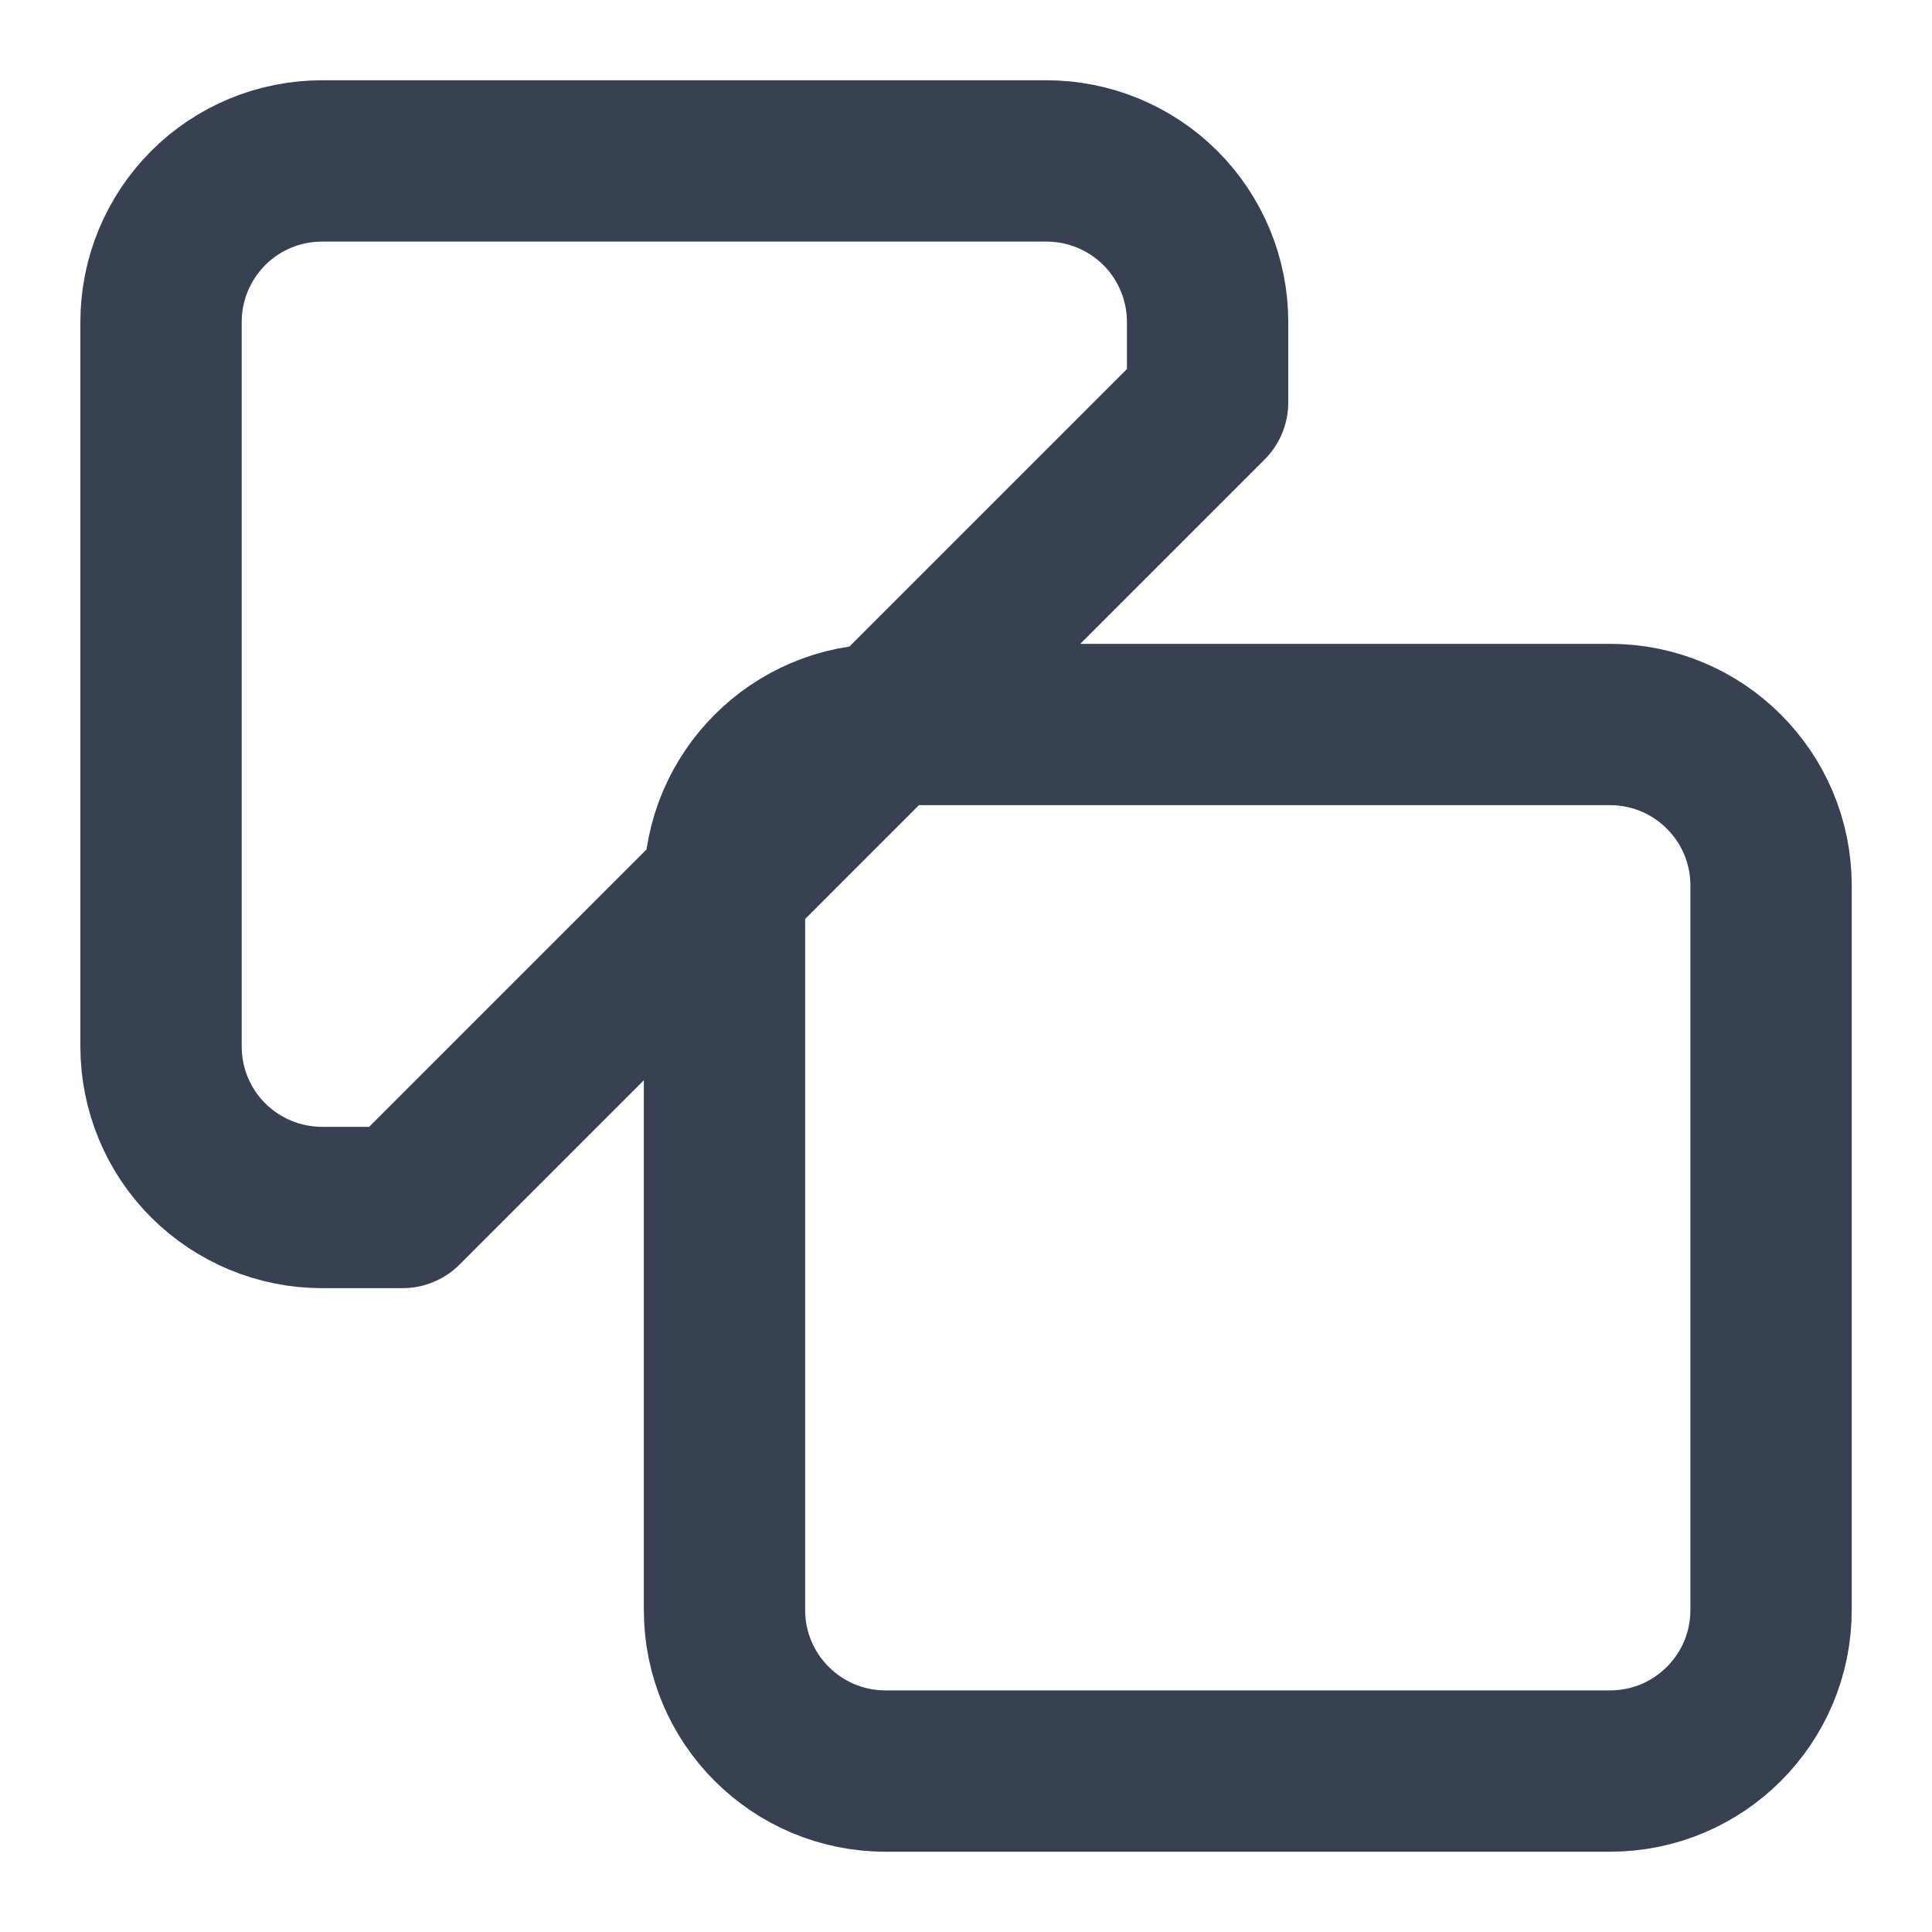
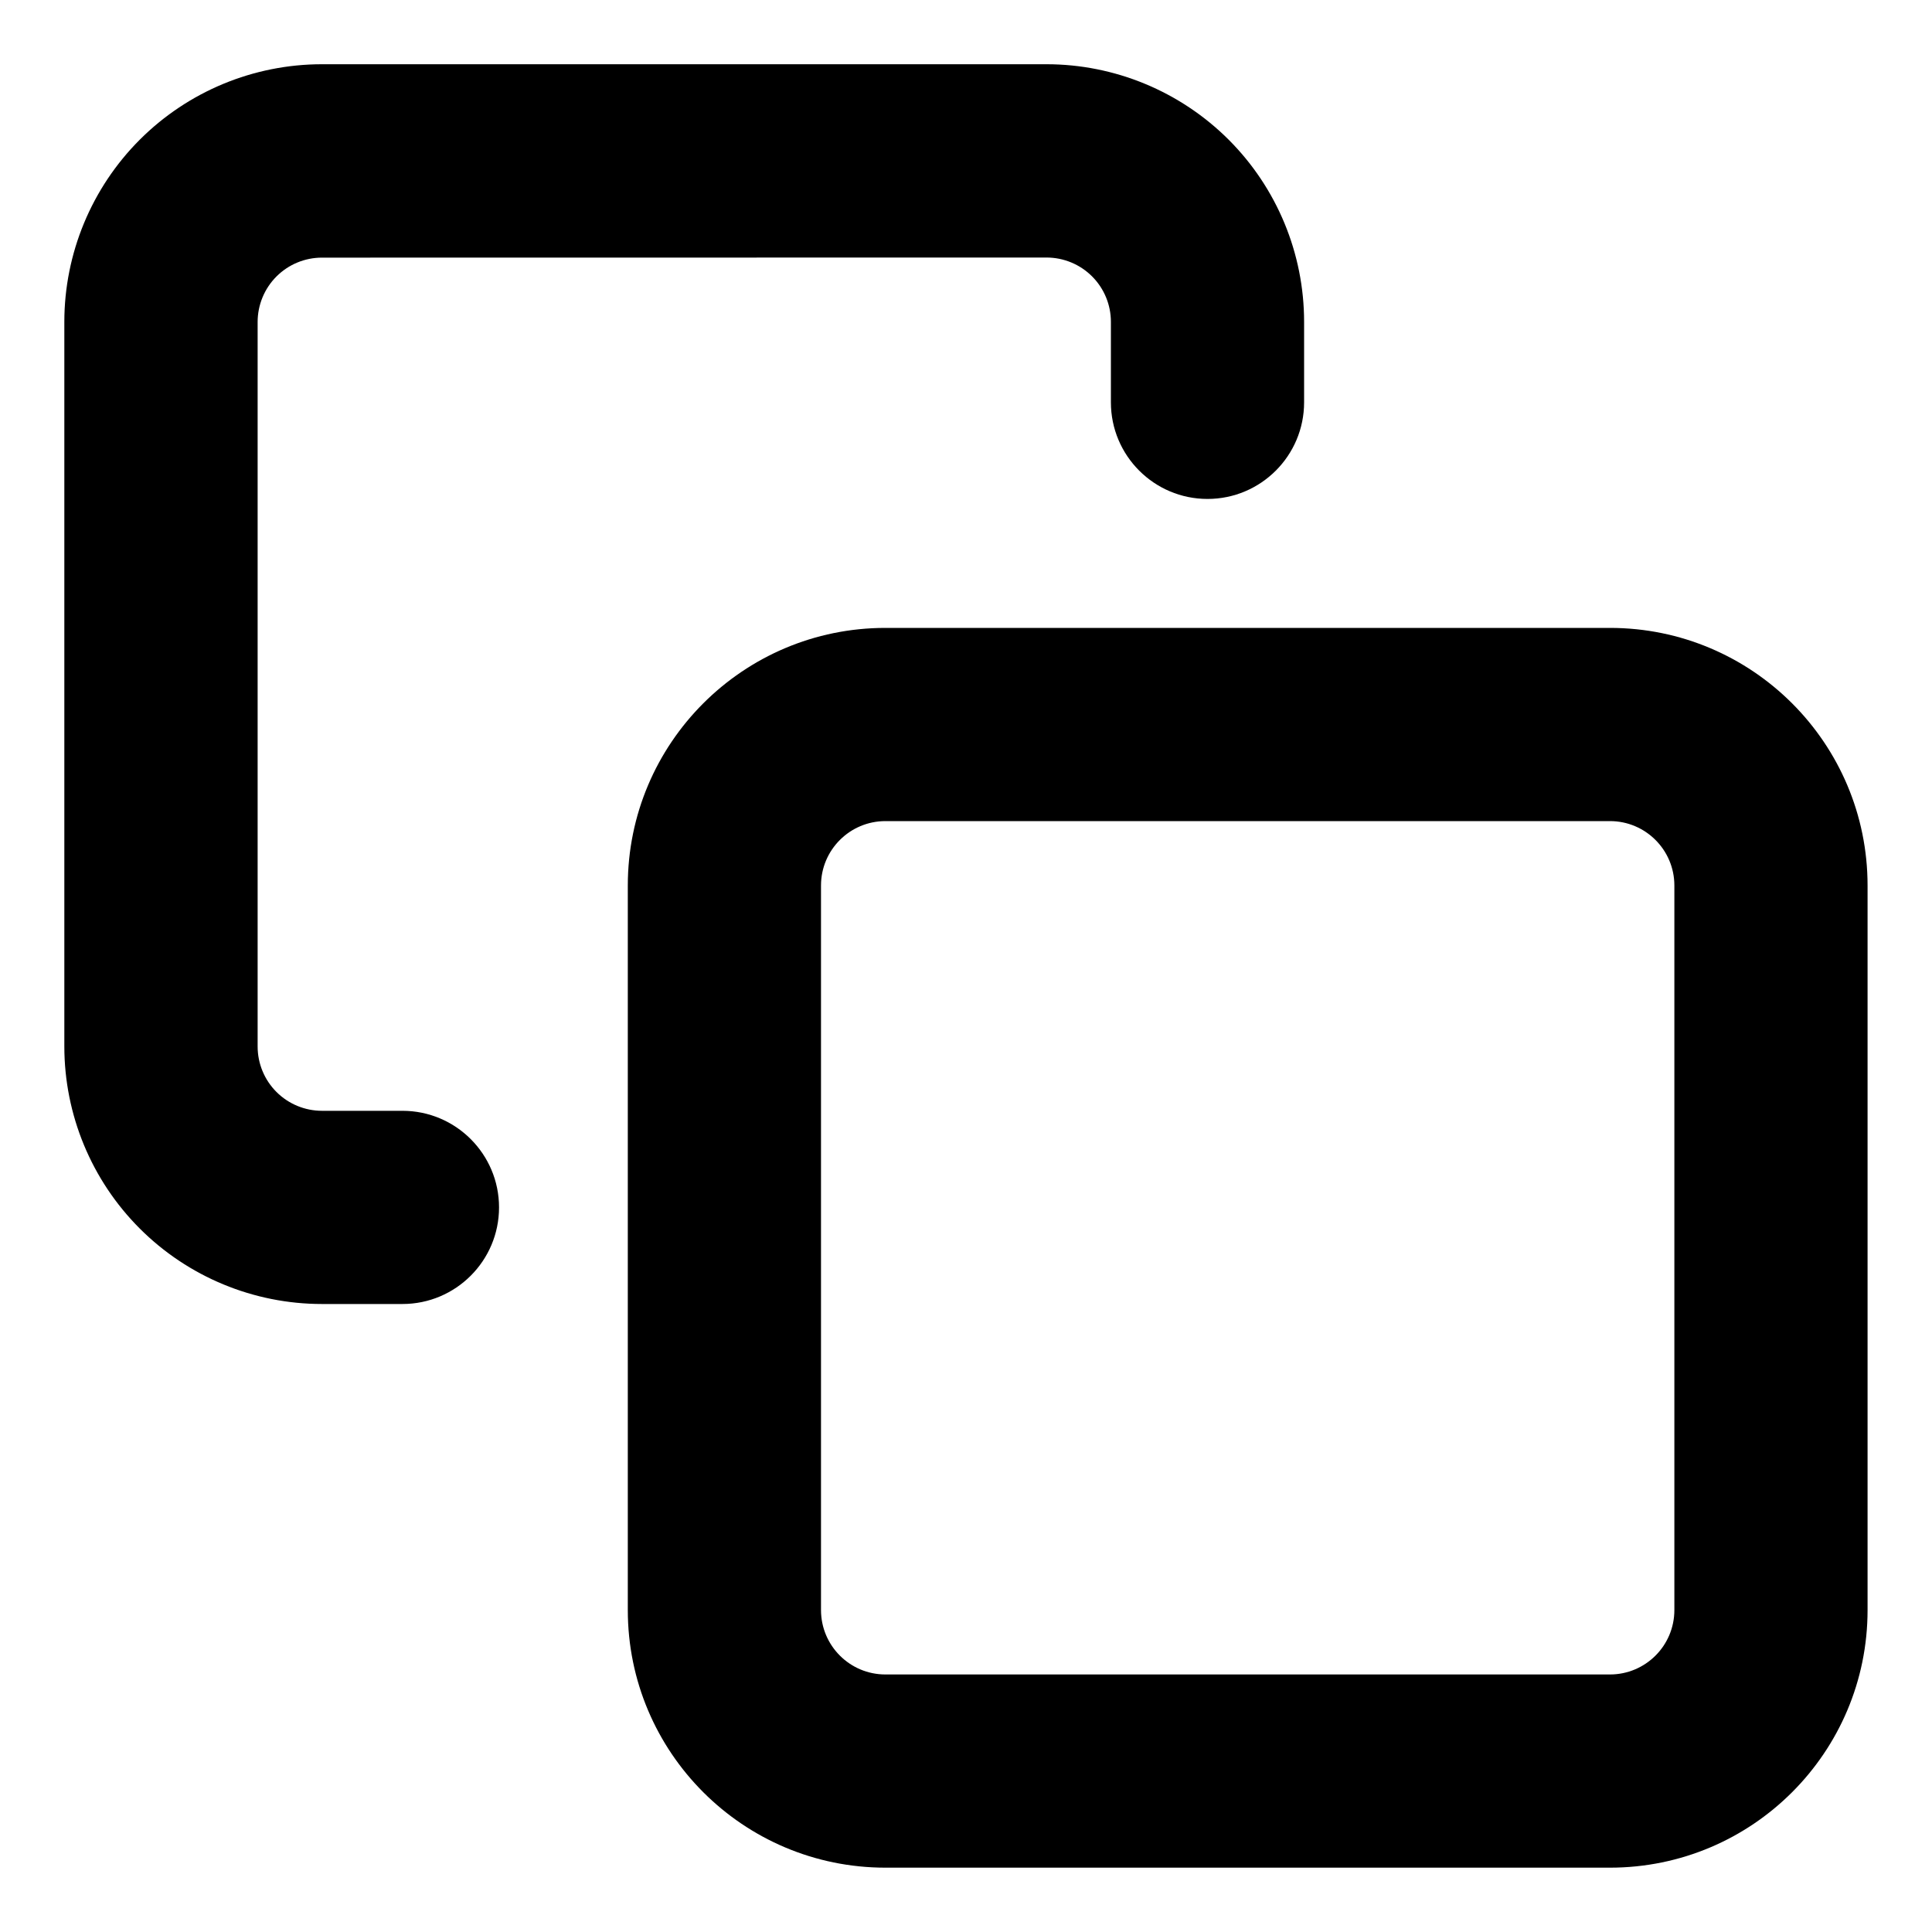
<svg xmlns="http://www.w3.org/2000/svg" fill="none" height="20" viewBox="0 0 20 20" width="20">
-   <path d="m4.167 12.5h-.833c-.442 0-.866-.176-1.179-.488-.313-.312-.488-.737-.488-1.179v-7.5c0-.442.176-.866.488-1.179s.736-.488 1.179-.488h7.5c.442 0 .866.176 1.179.488.312.313.488.736.488 1.179v.833zm5-5h7.5c.92 0 1.667.746 1.667 1.667v7.5c0 .92-.746 1.667-1.667 1.667h-7.5c-.92 0-1.667-.746-1.667-1.667v-7.5c0-.92.746-1.667 1.667-1.667z" stroke="#374151" stroke-linecap="round" stroke-linejoin="round" stroke-width="1.67" />
+   <path clip-rule="evenodd" d="m3.333 2.667c-.177 0-.346.07-.471.195-.125.125-.195.295-.195.471v7.5c0 .177.07.346.195.471.125.125.295.195.471.195h.833c.552 0 1 .448 1 1s-.448 1-1 1h-.833c-.707 0-1.386-.281-1.886-.781-.5-.5-.781-1.178-.781-1.886v-7.5c0-.707.281-1.386.781-1.886.5-.5 1.178-.781 1.886-.781h7.5c.707 0 1.385.281 1.886.781.5.5.781 1.178.781 1.886v.833c0 .552-.448 1-1 1-.552 0-1-.448-1-1v-.833c0-.177-.07-.346-.195-.471-.125-.125-.295-.195-.471-.195zm5.833 5.833c-.368 0-.667.298-.667.667v7.5c0 .368.298.667.667.667h7.5c.368 0 .667-.298.667-.667v-7.5c0-.368-.298-.667-.667-.667zm-2.667.667c0-1.473 1.194-2.667 2.667-2.667h7.5c1.473 0 2.667 1.194 2.667 2.667v7.5c0 1.473-1.194 2.667-2.667 2.667h-7.5c-1.473 0-2.667-1.194-2.667-2.667z" fill="currentColor" fill-rule="evenodd" />
</svg>
